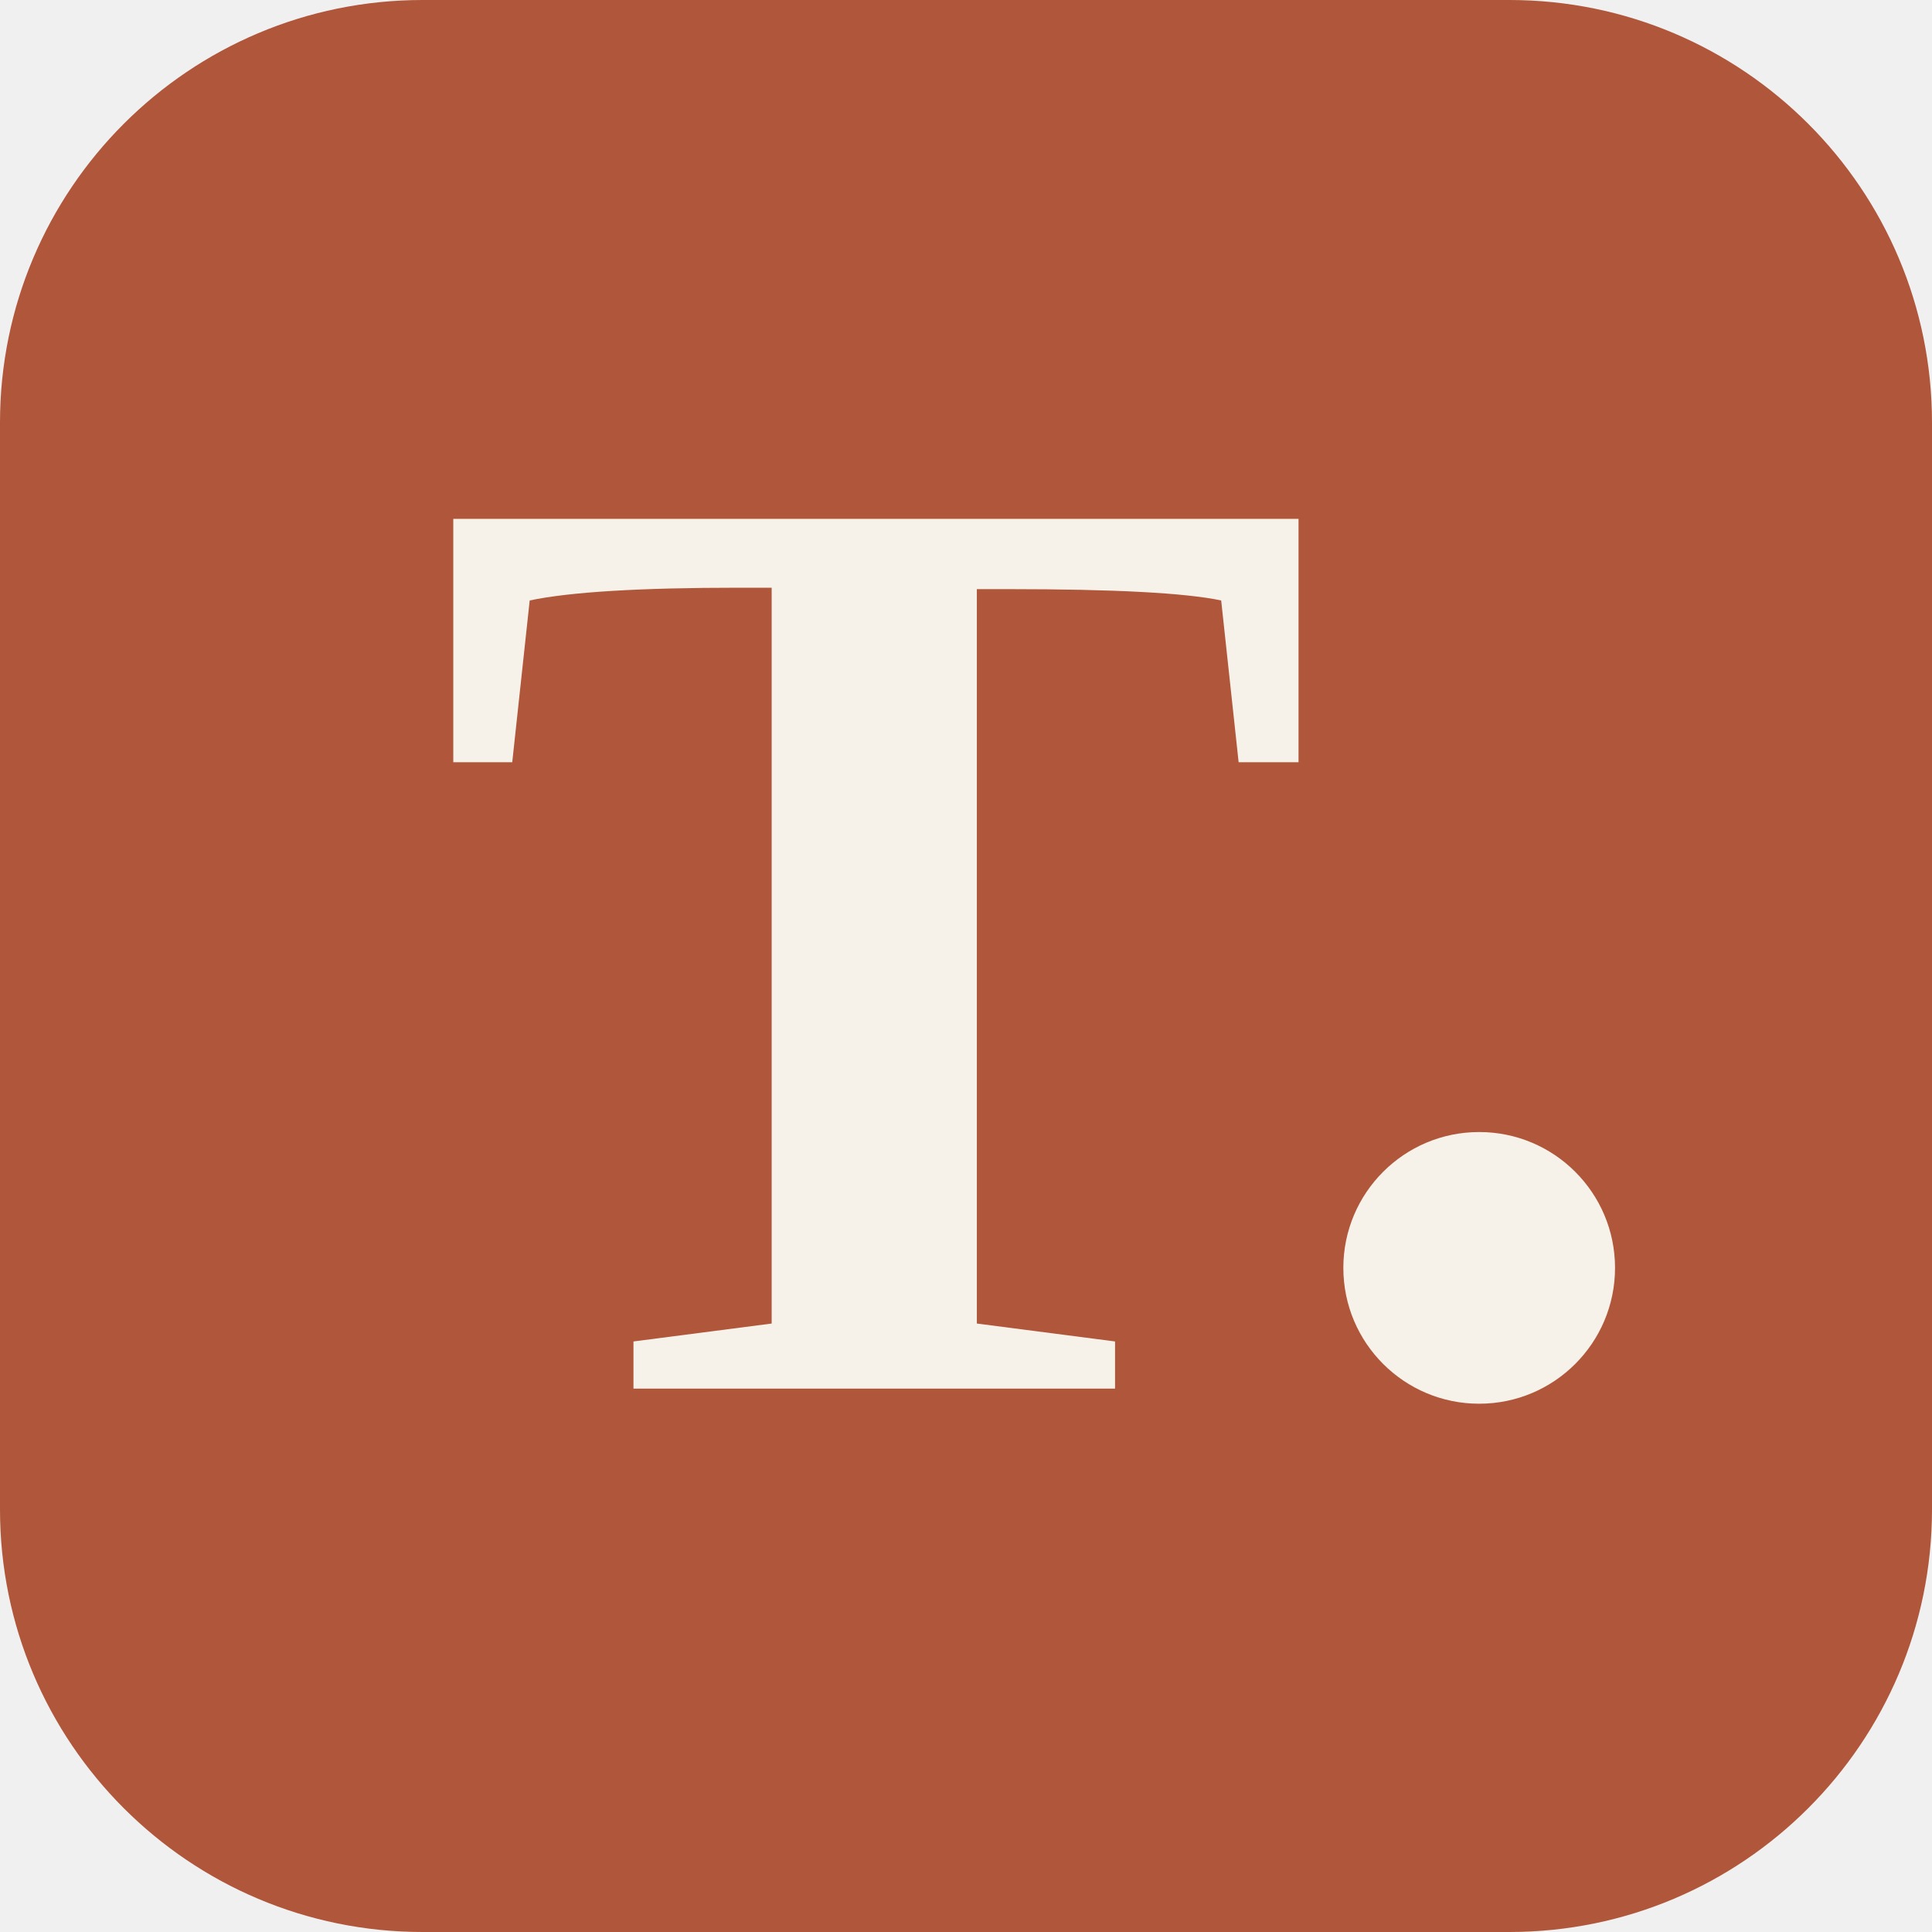
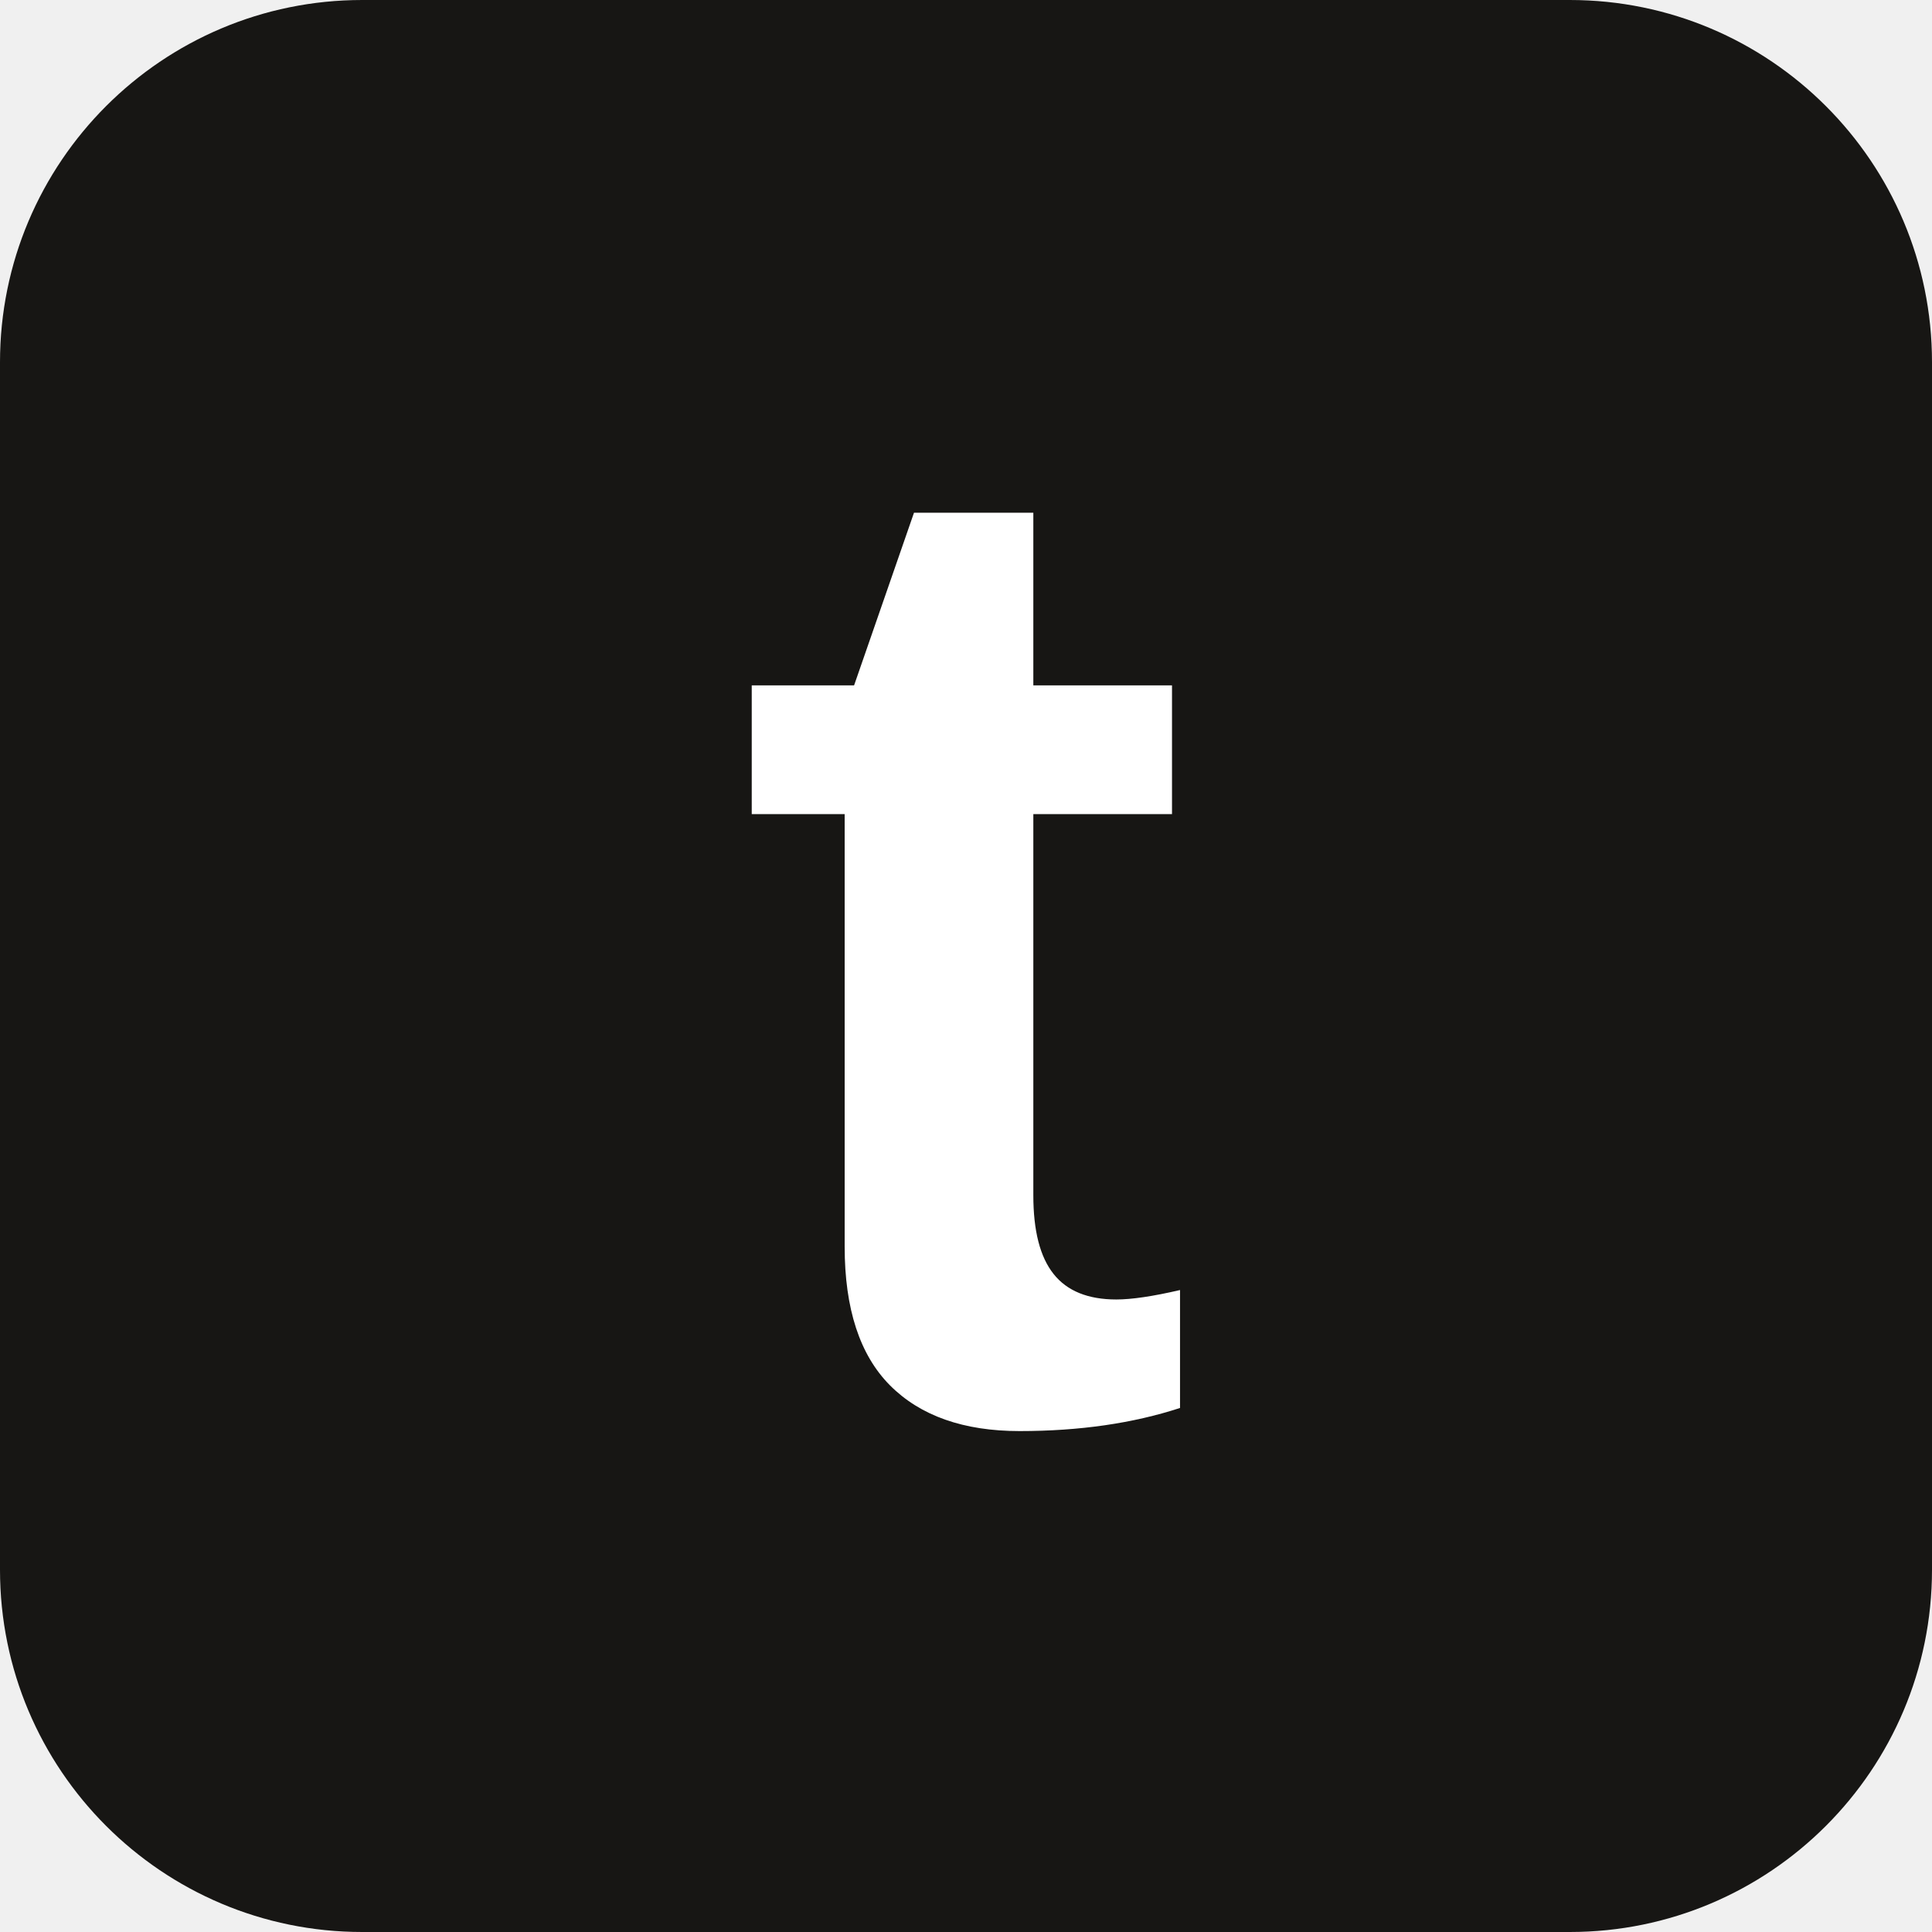
<svg xmlns="http://www.w3.org/2000/svg" viewBox="0 0 64 64">
-   <rect width="64" height="64" rx="14" fill="#b0563a" />
-   <text x="29" y="46" font-family="Georgia, 'Times New Roman', serif" font-size="44" font-weight="600" fill="#f7f2e9" text-anchor="middle">T</text>
-   <circle cx="49" cy="42" r="4.5" fill="#f7f2e9" />
+   <rect width="64" height="64" rx="12" fill="#171614" />
+   <text x="32" y="47" font-family="Arial, Helvetica, sans-serif" font-size="46" font-weight="800" fill="#ffffff" text-anchor="middle">t</text>
</svg>
